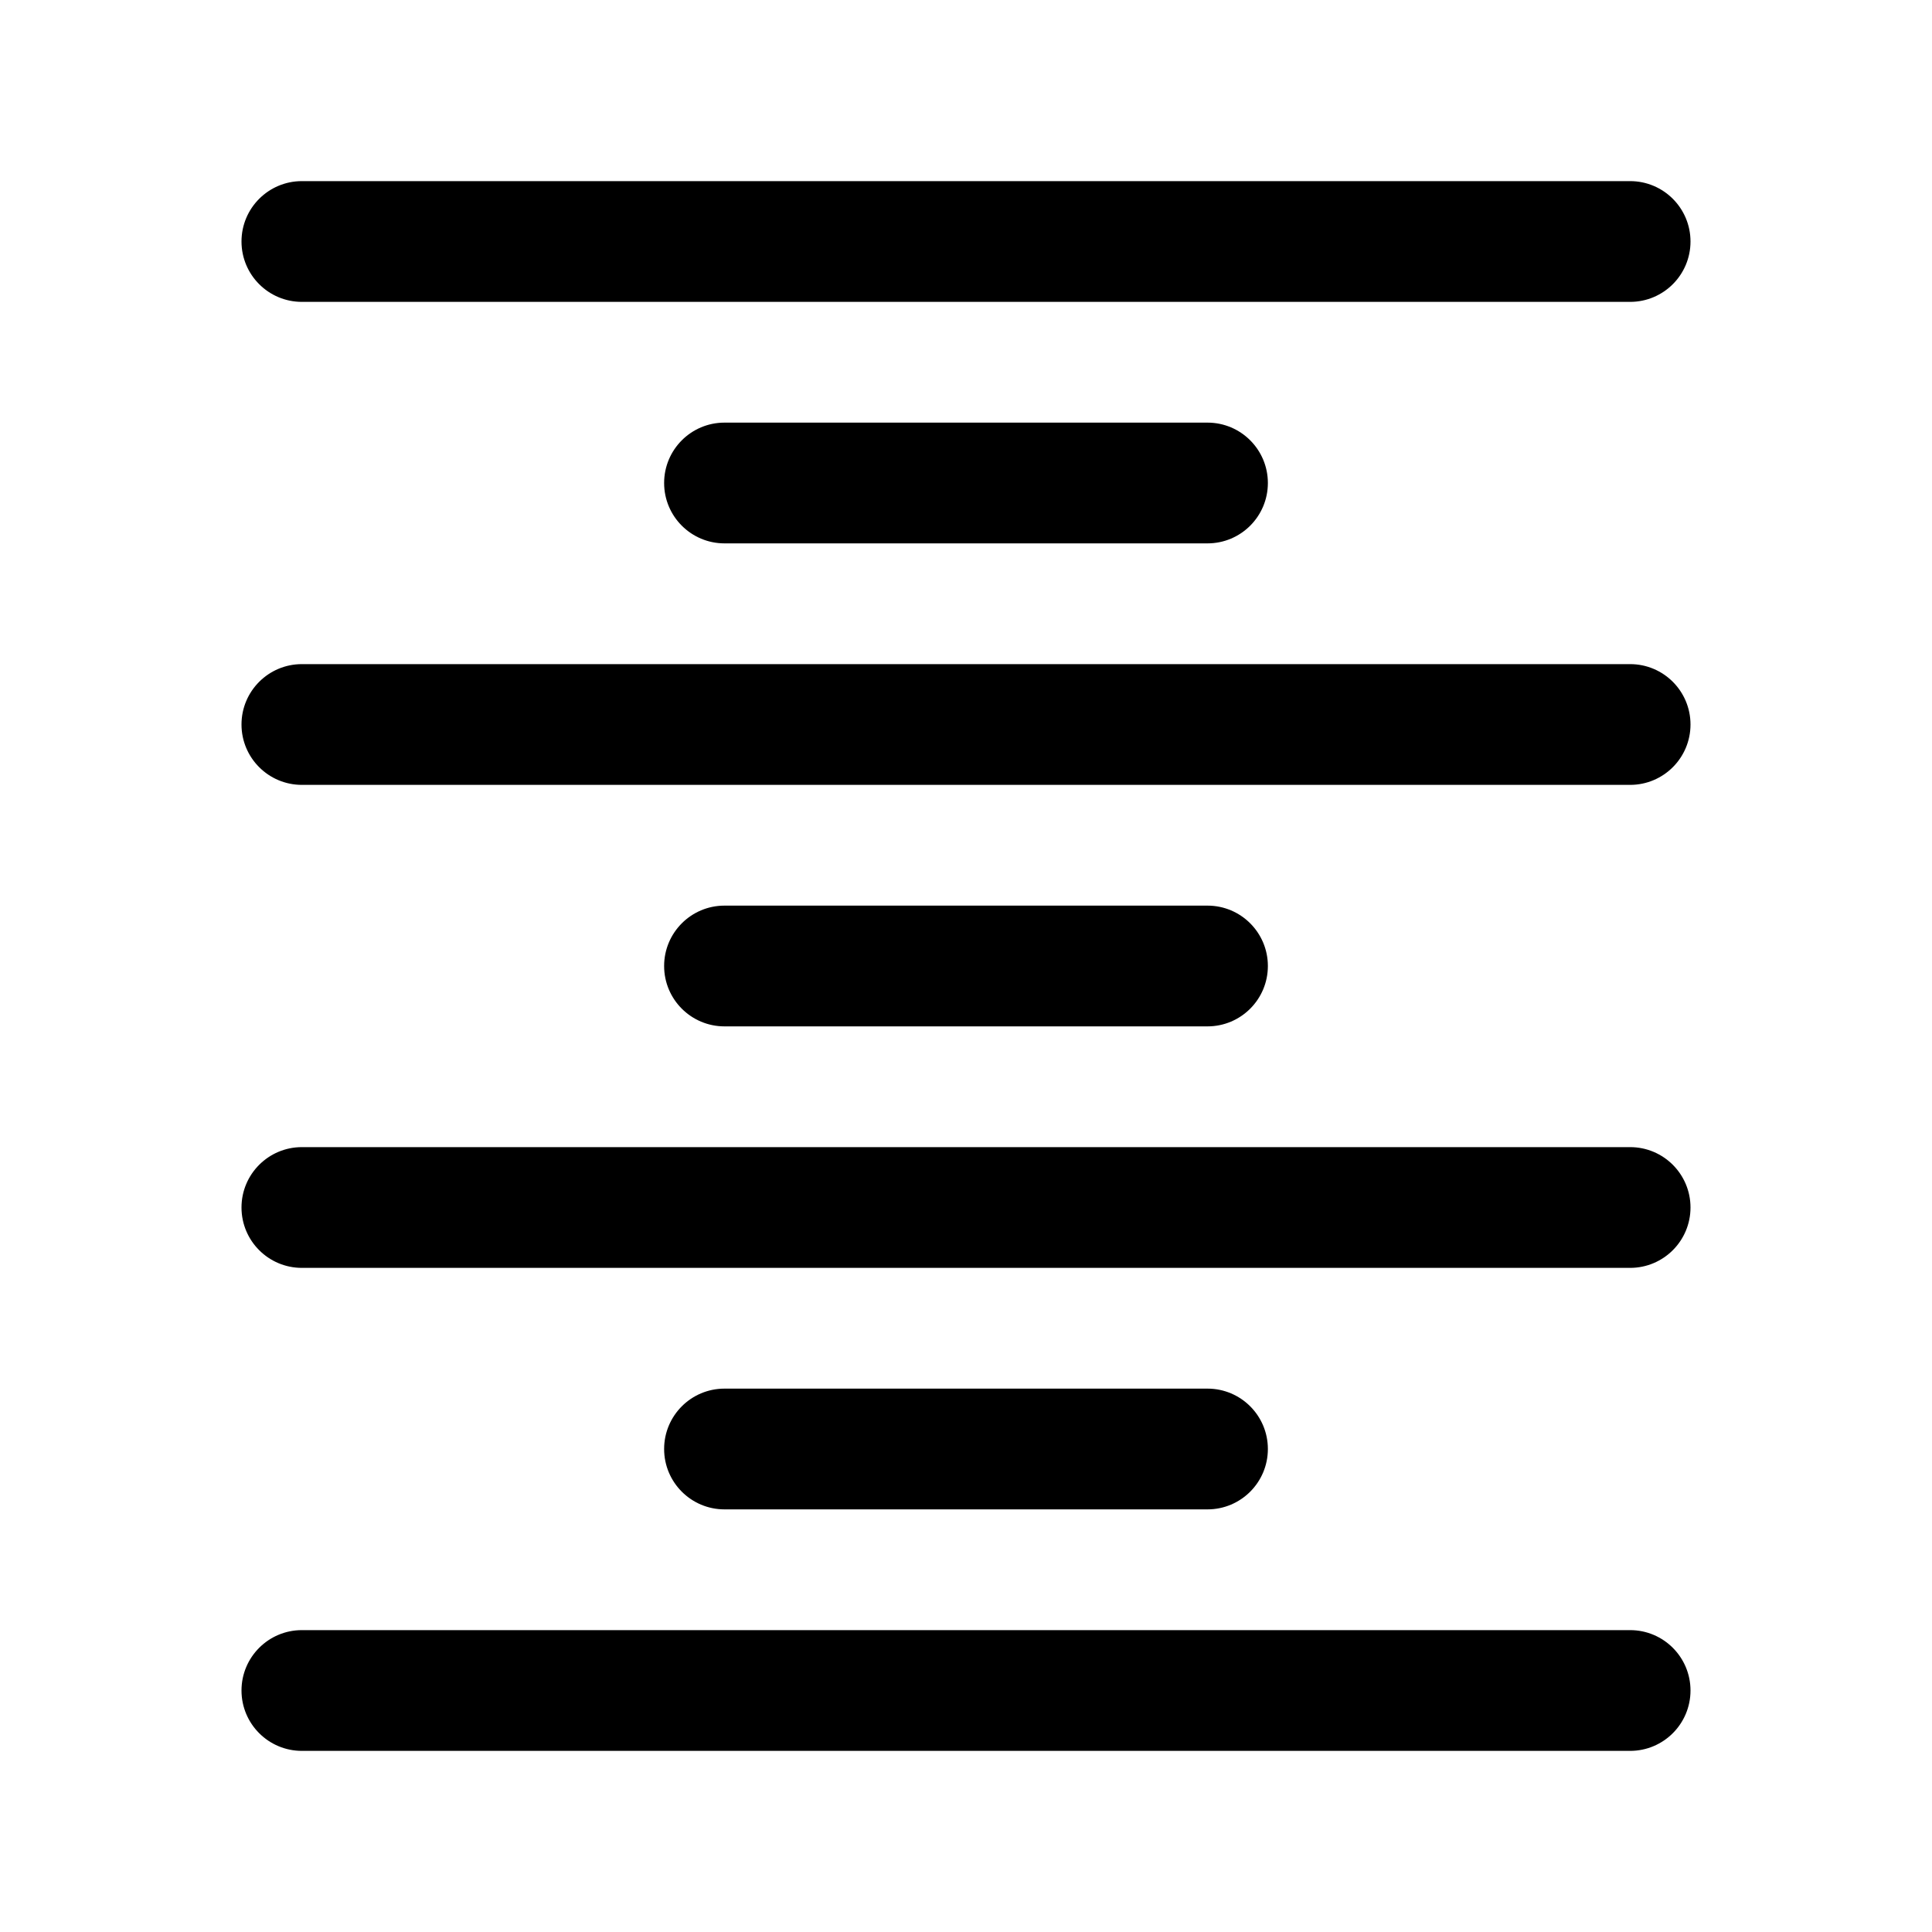
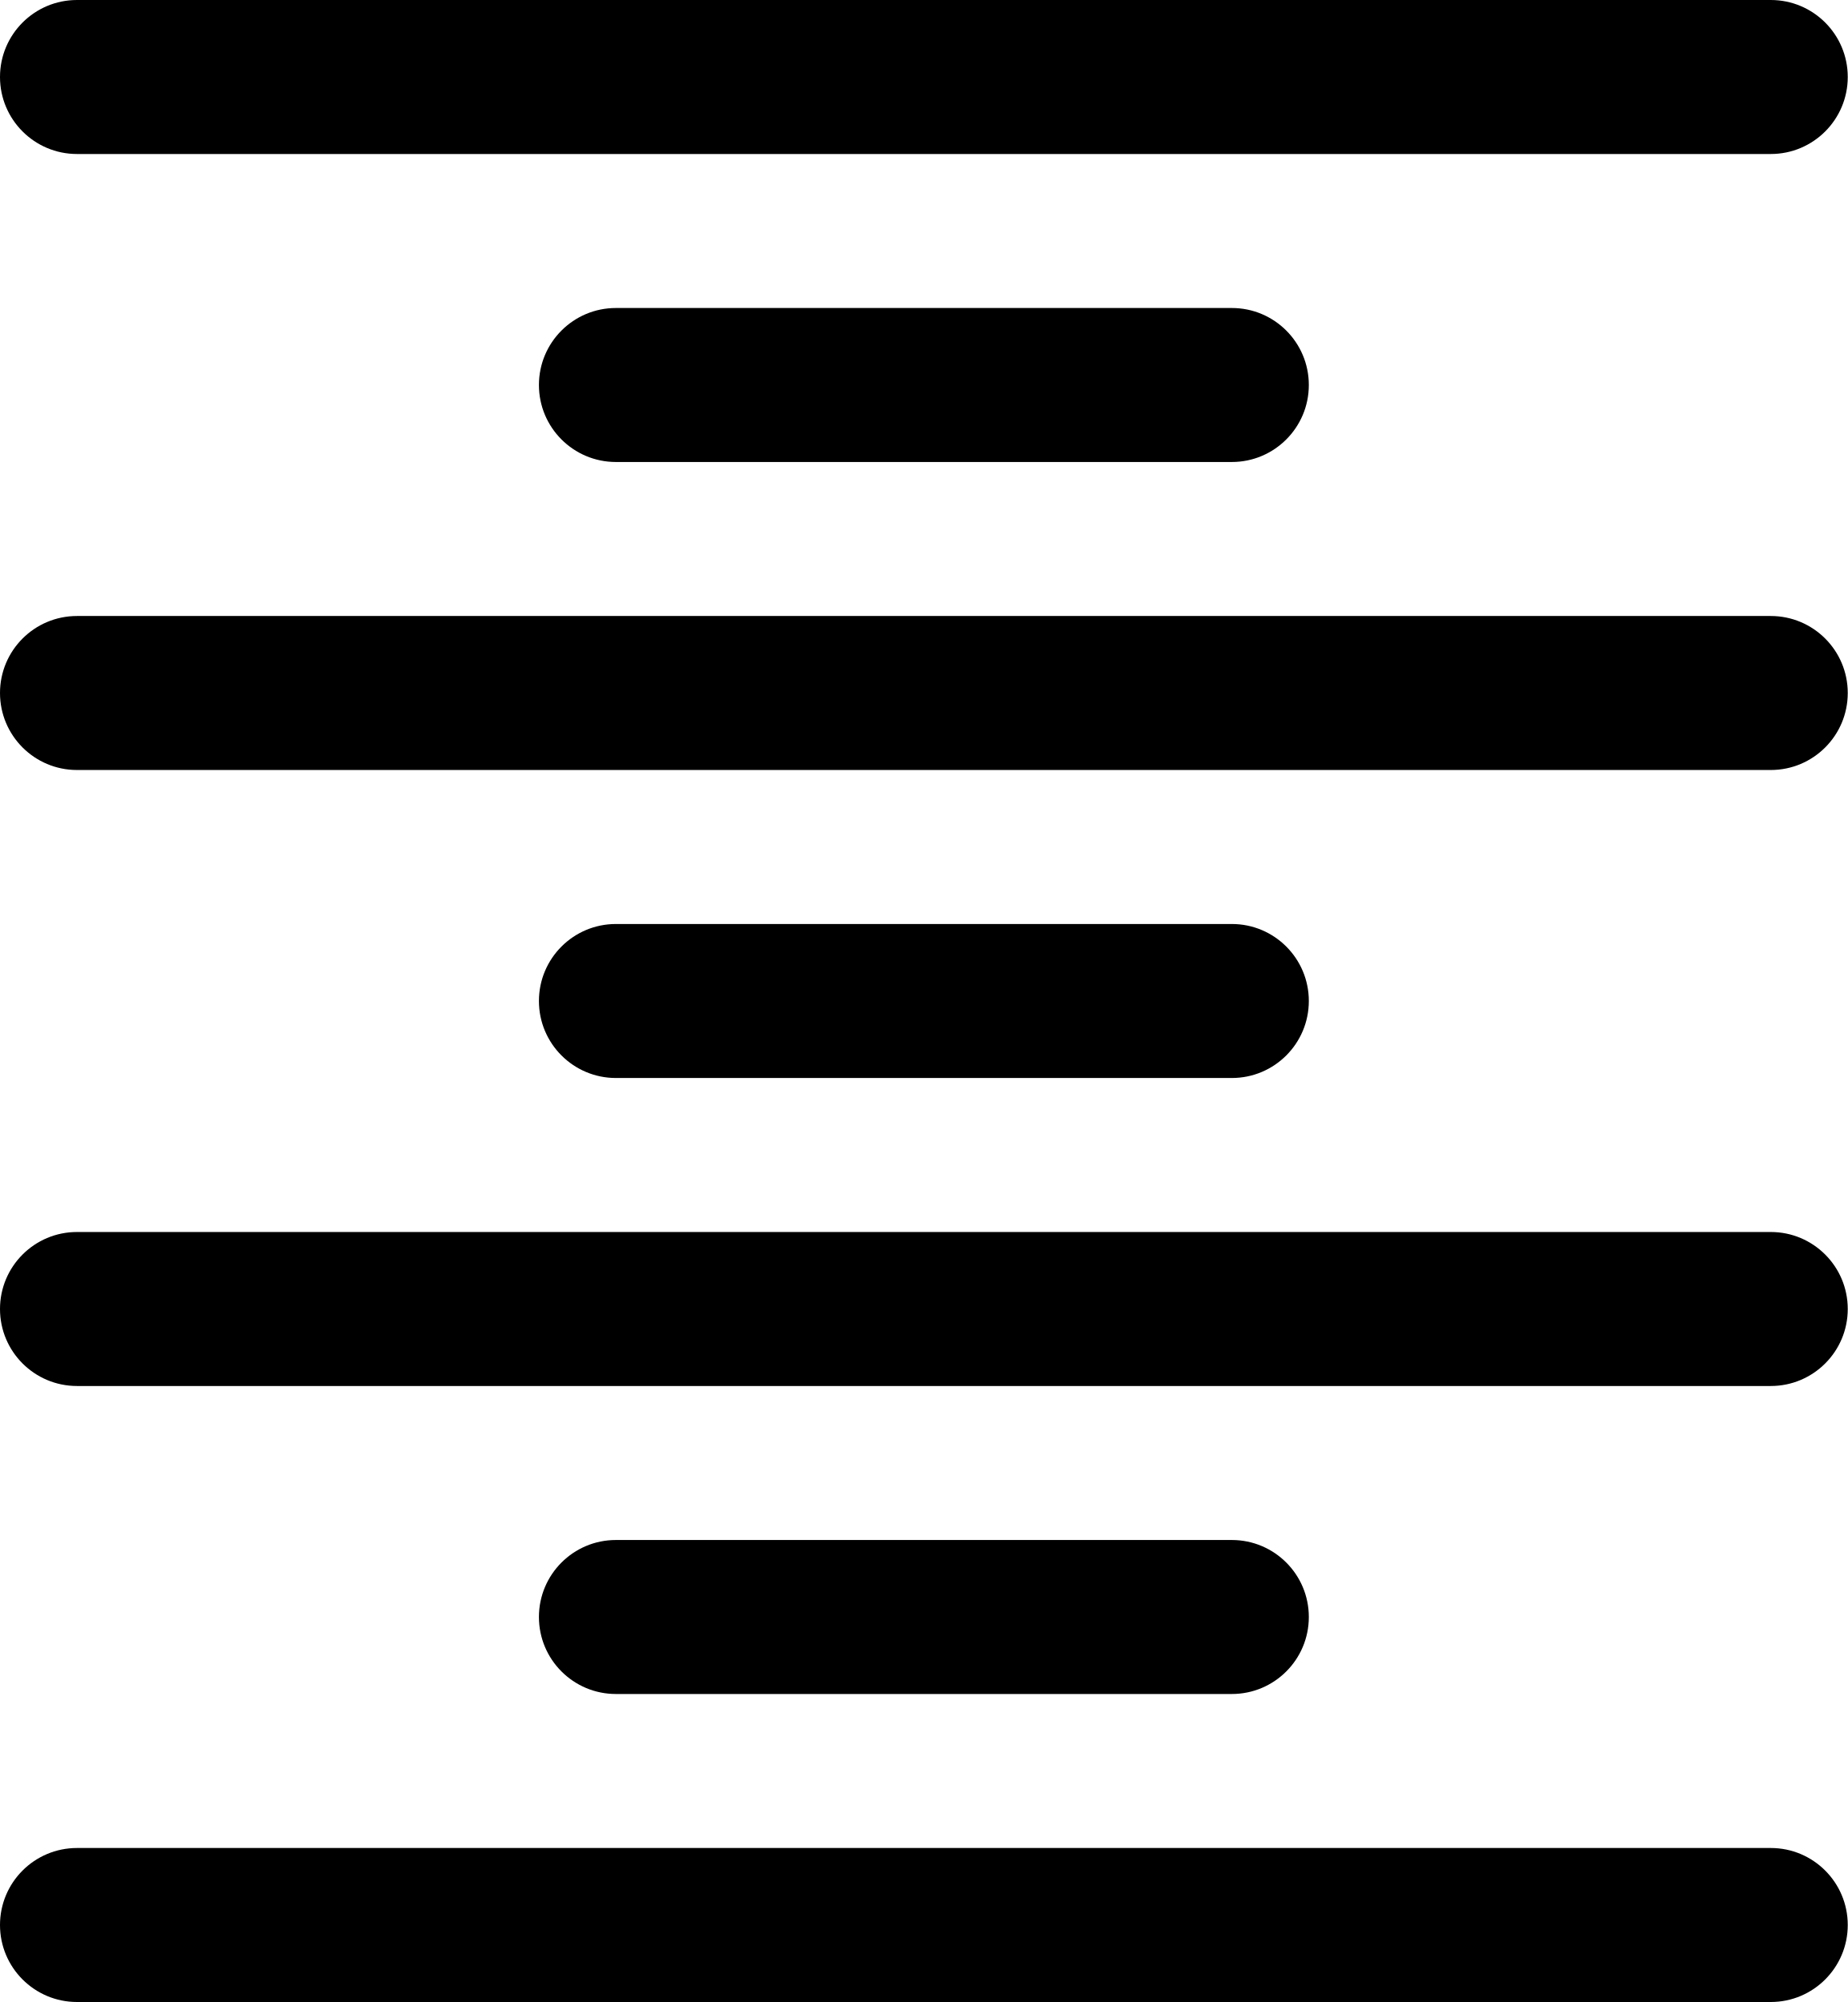
- <svg xmlns="http://www.w3.org/2000/svg" fill="#000000" width="800px" height="800px" viewBox="0 0 32 32">
+ <svg xmlns="http://www.w3.org/2000/svg" fill="#000000" viewBox="4 3 24 26">
  <path d="M27,3H5A1,1,0,0,0,5,5H27a1,1,0,0,0,0-2Z" />
  <path d="M20,9a1,1,0,0,0,0-2H12a1,1,0,0,0,0,2Z" />
  <path d="M27,11H5a1,1,0,0,0,0,2H27a1,1,0,0,0,0-2Z" />
  <path d="M20,17a1,1,0,0,0,0-2H12a1,1,0,0,0,0,2Z" />
  <path d="M27,19H5a1,1,0,0,0,0,2H27a1,1,0,0,0,0-2Z" />
  <path d="M20,25a1,1,0,0,0,0-2H12a1,1,0,0,0,0,2Z" />
  <path d="M27,27H5a1,1,0,0,0,0,2H27a1,1,0,0,0,0-2Z" />
</svg>
